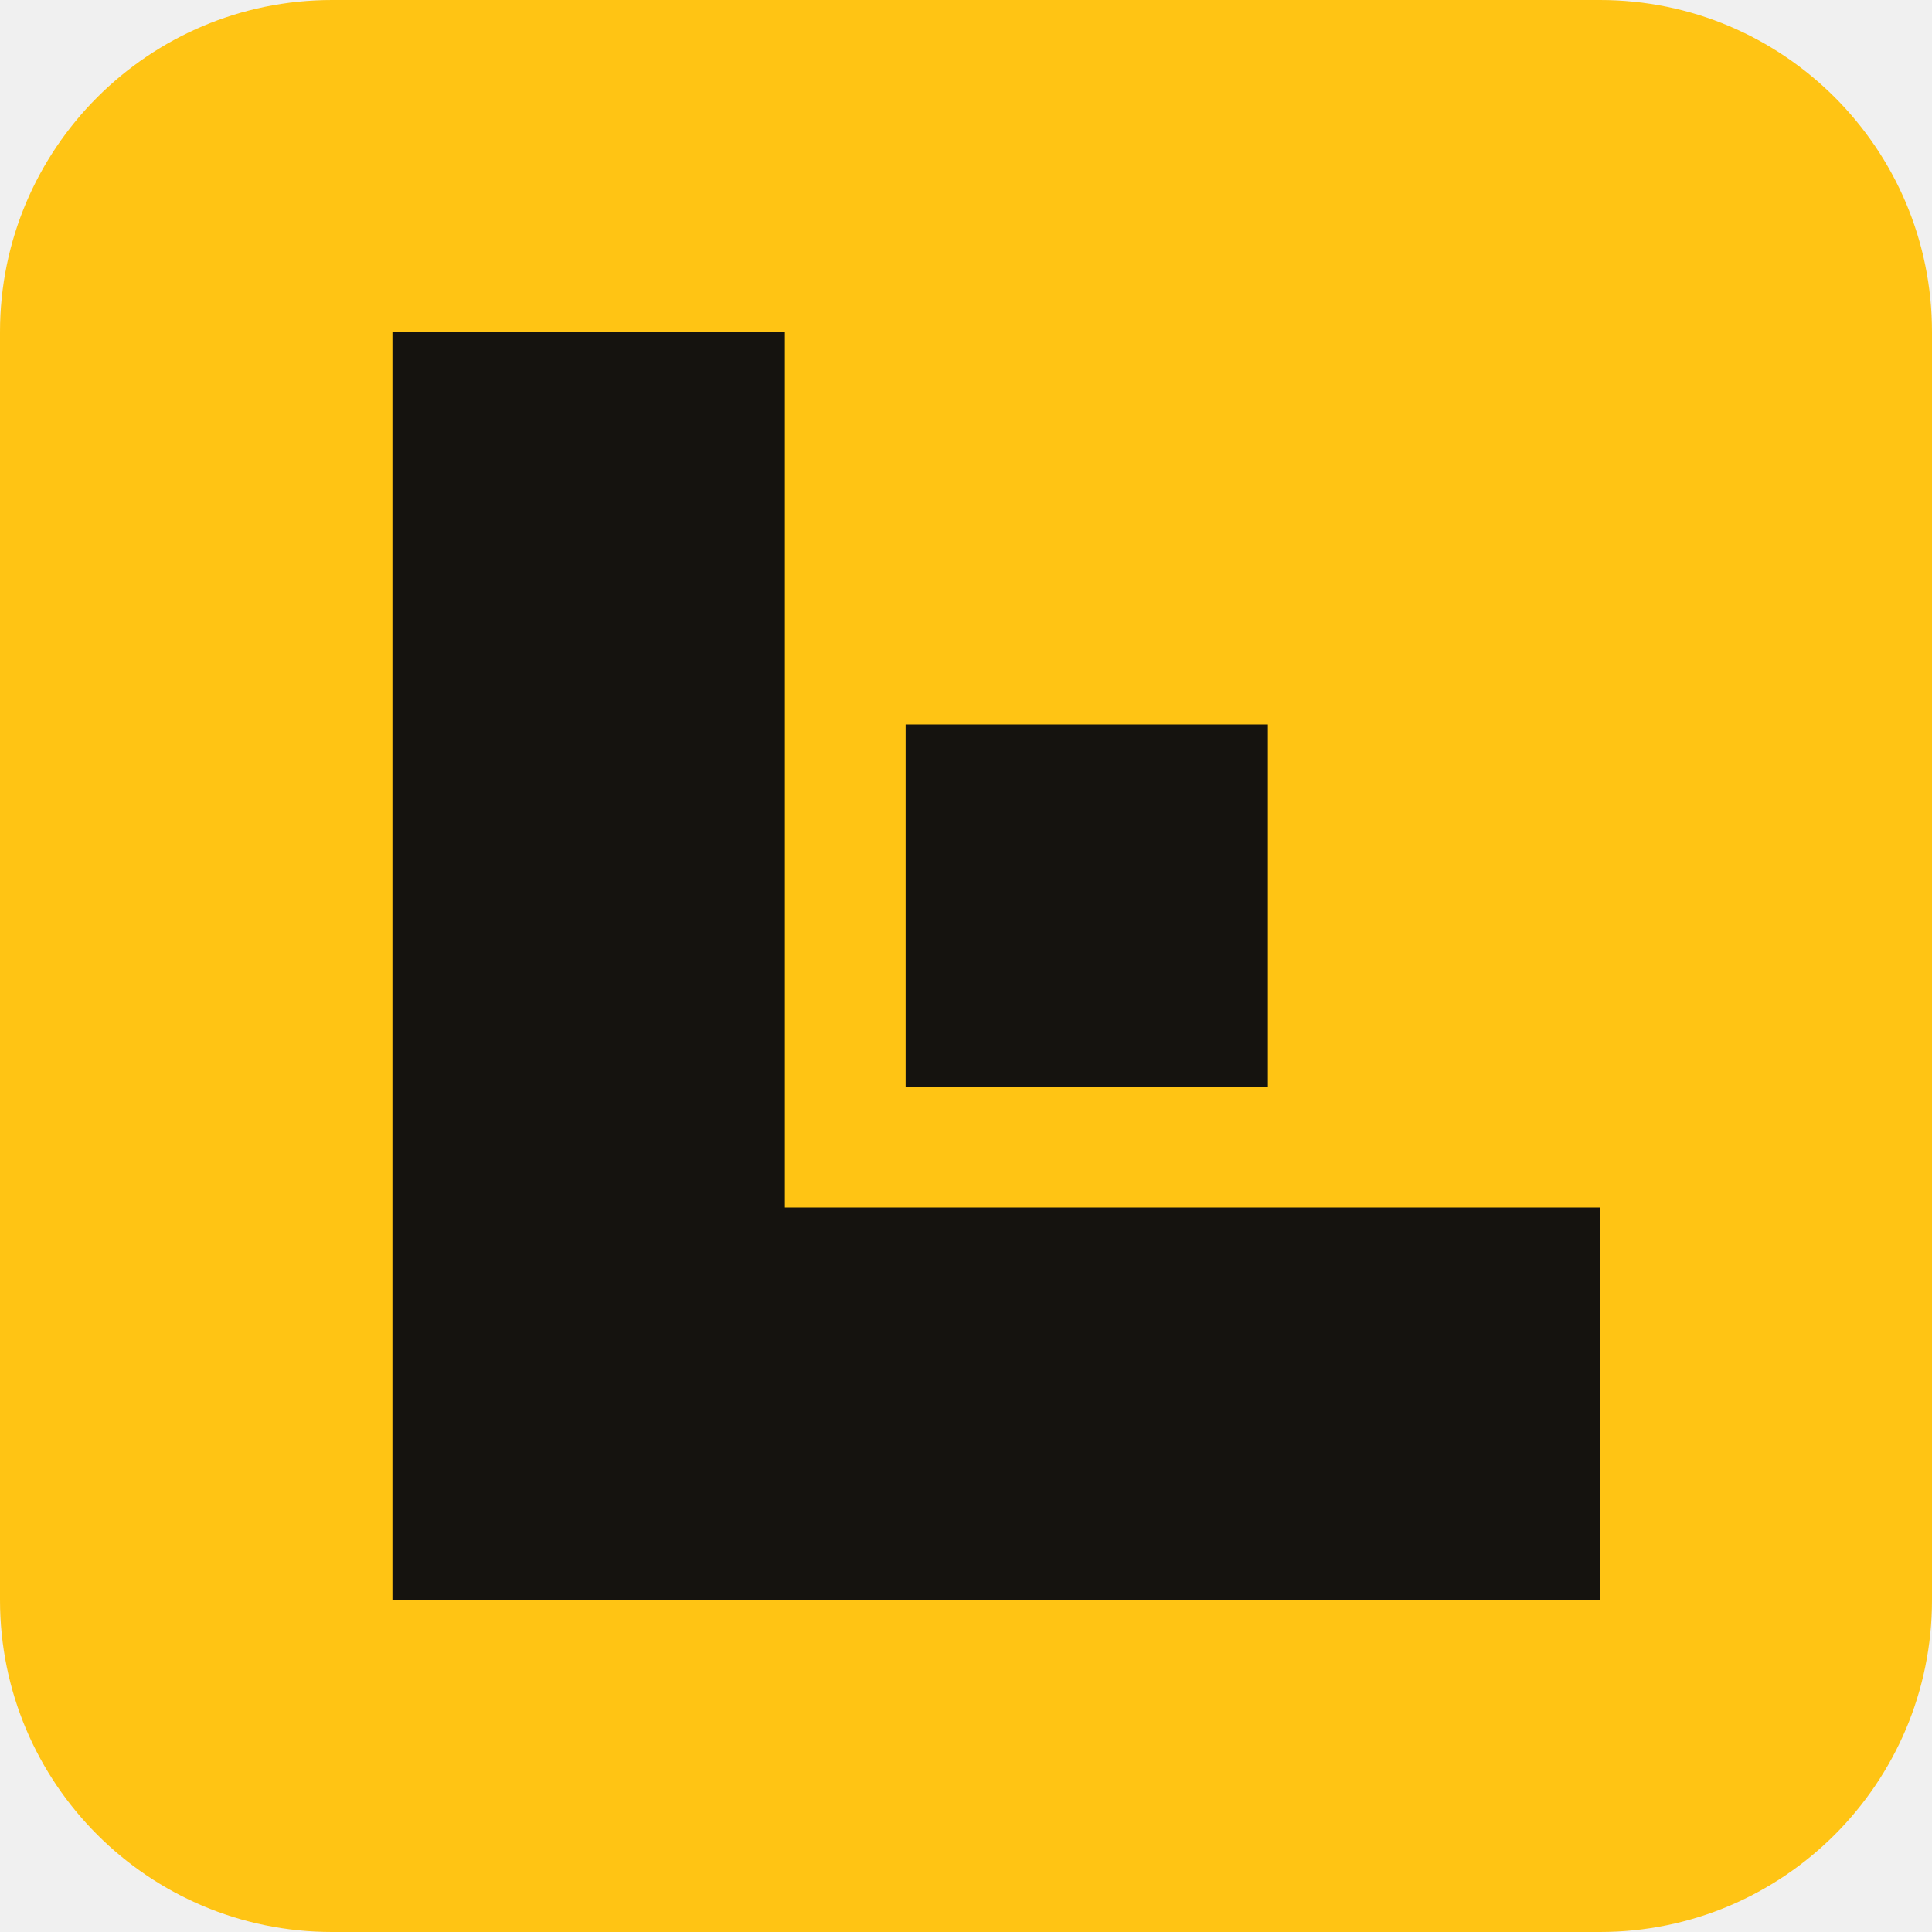
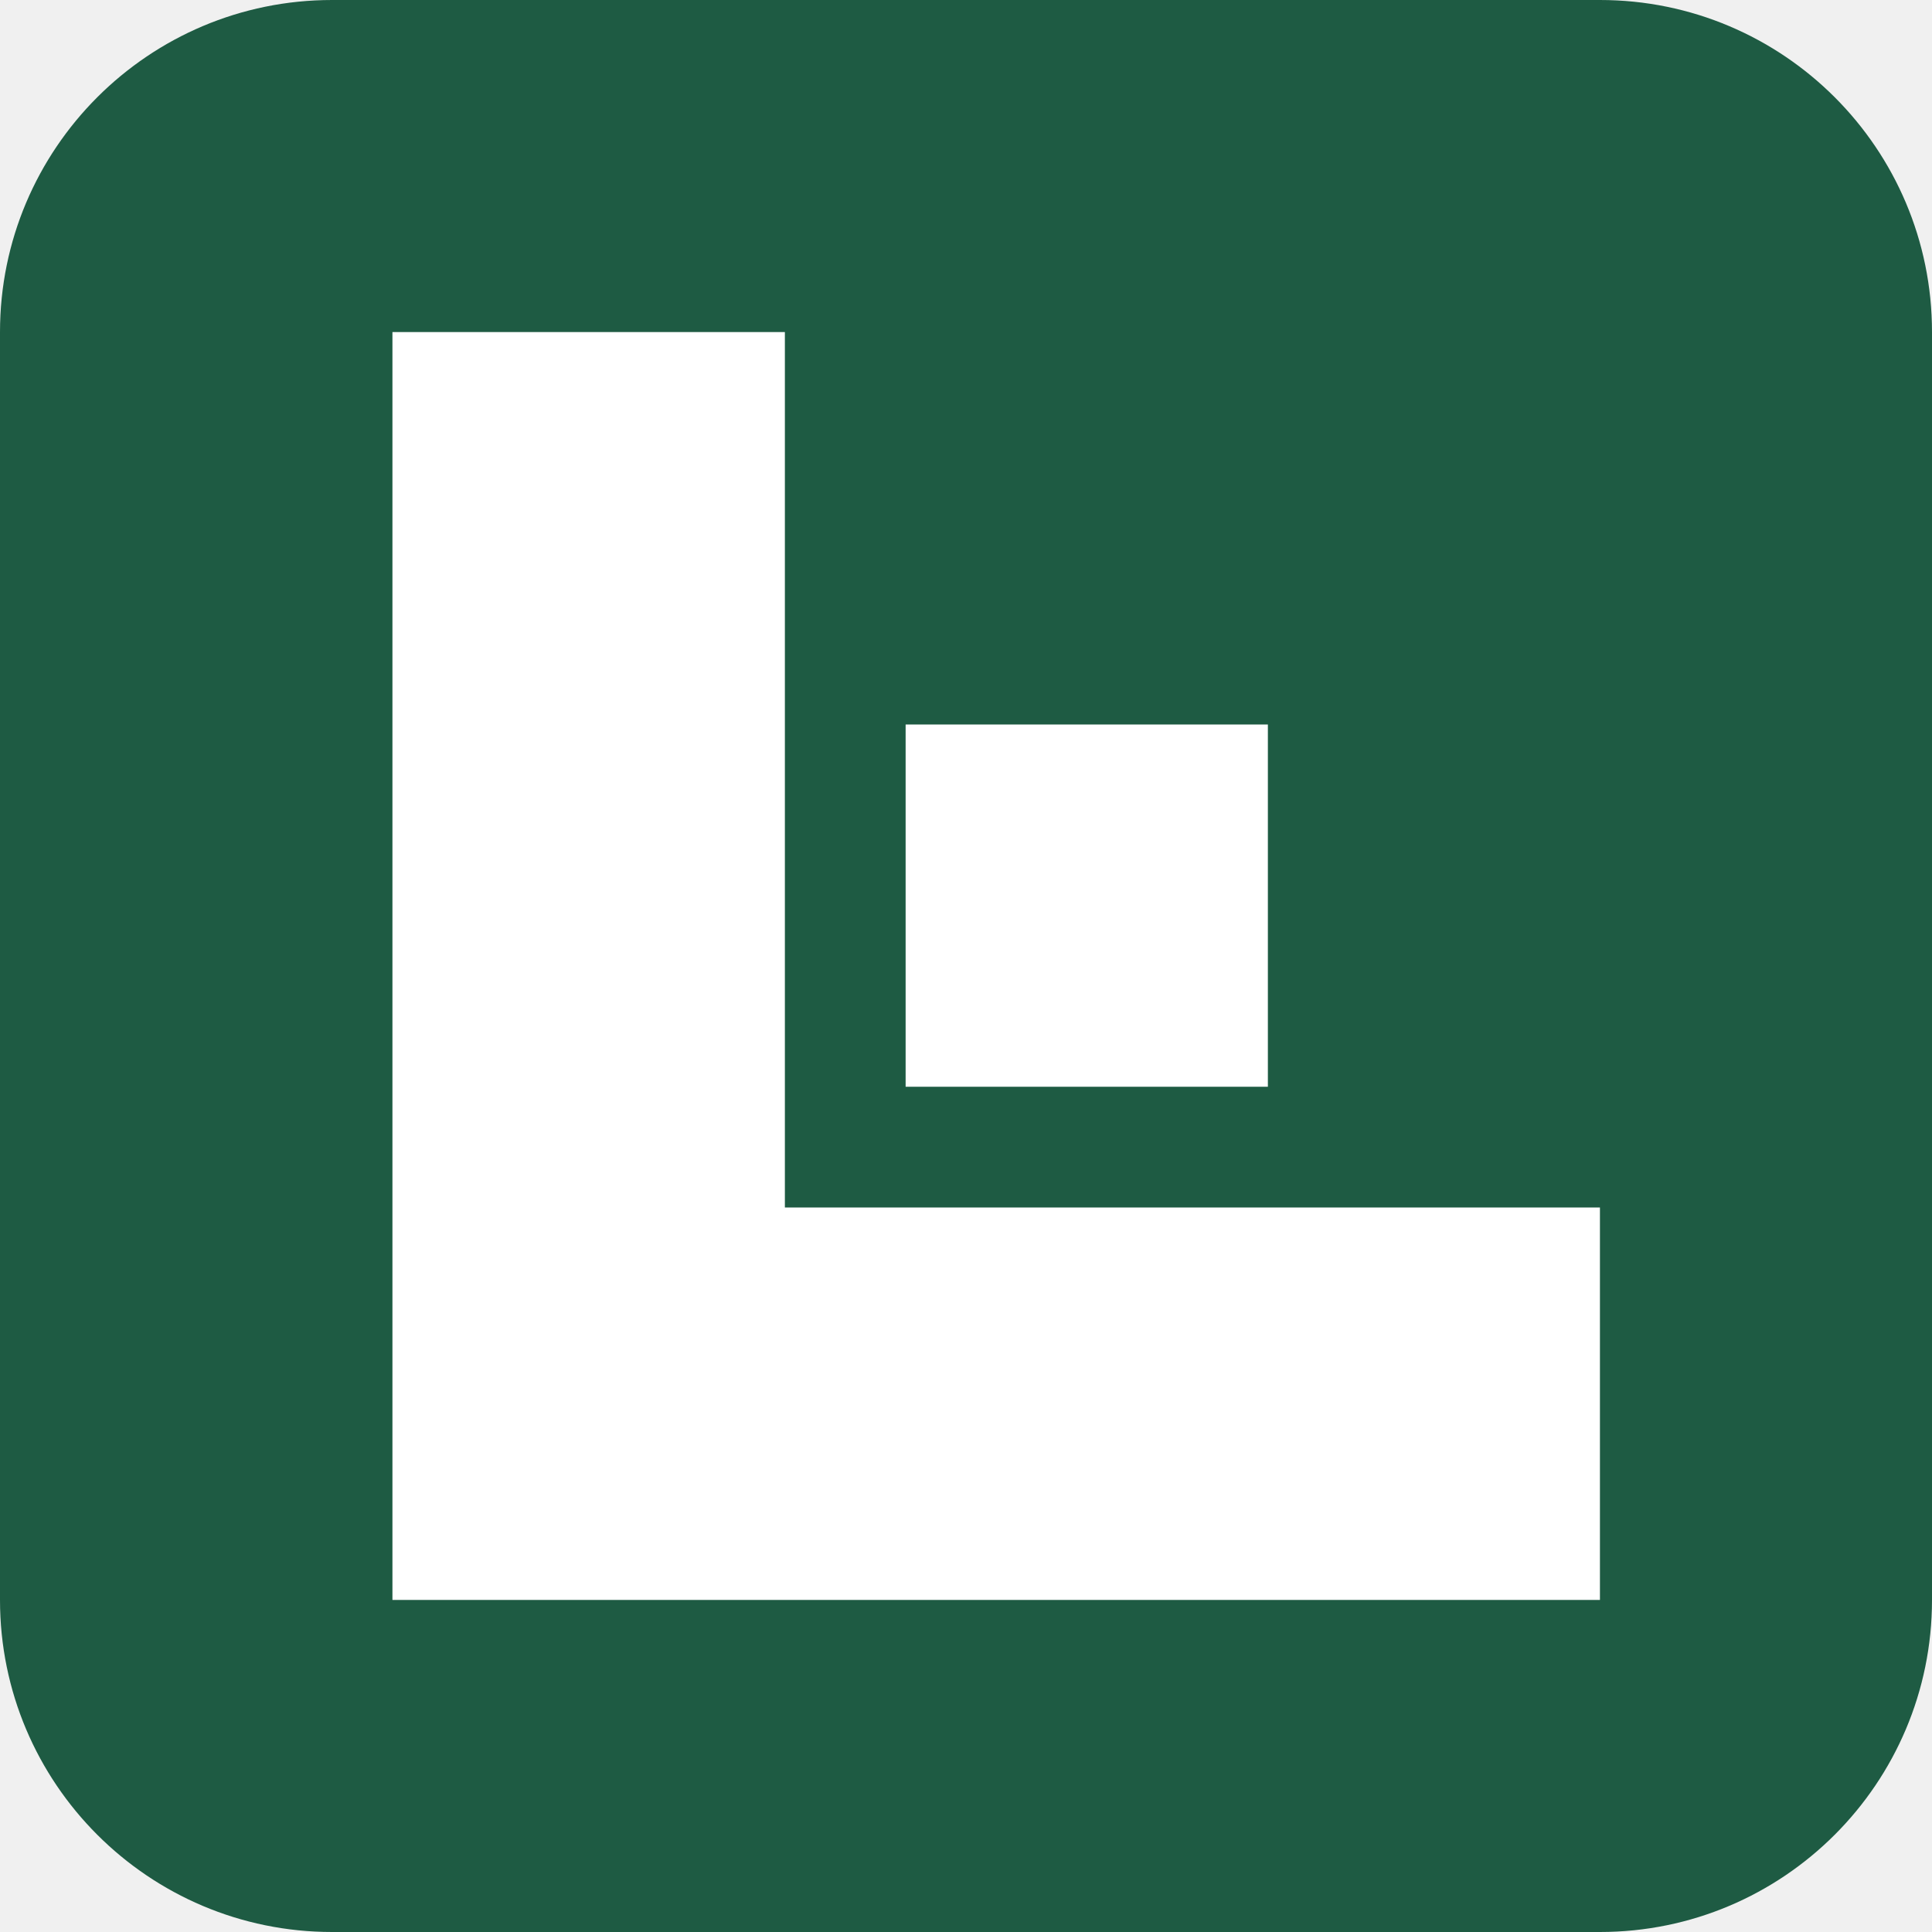
<svg xmlns="http://www.w3.org/2000/svg" viewBox="0 0 64 64" width="32" height="32" role="img" aria-label="Laudo Vivo">
-   <rect width="64" height="64" rx="11" fill="#FFC414" />
-   <g fill="#15130F">
+   <rect width="64" height="64" rx="11" fill="#1E5B43" />
+   <g fill="#FFFFFF">
    <path d="M13 11H26V40H53V53H13Z" fill-rule="evenodd" />
    <rect x="30" y="24" width="12" height="12" />
  </g>
</svg>
